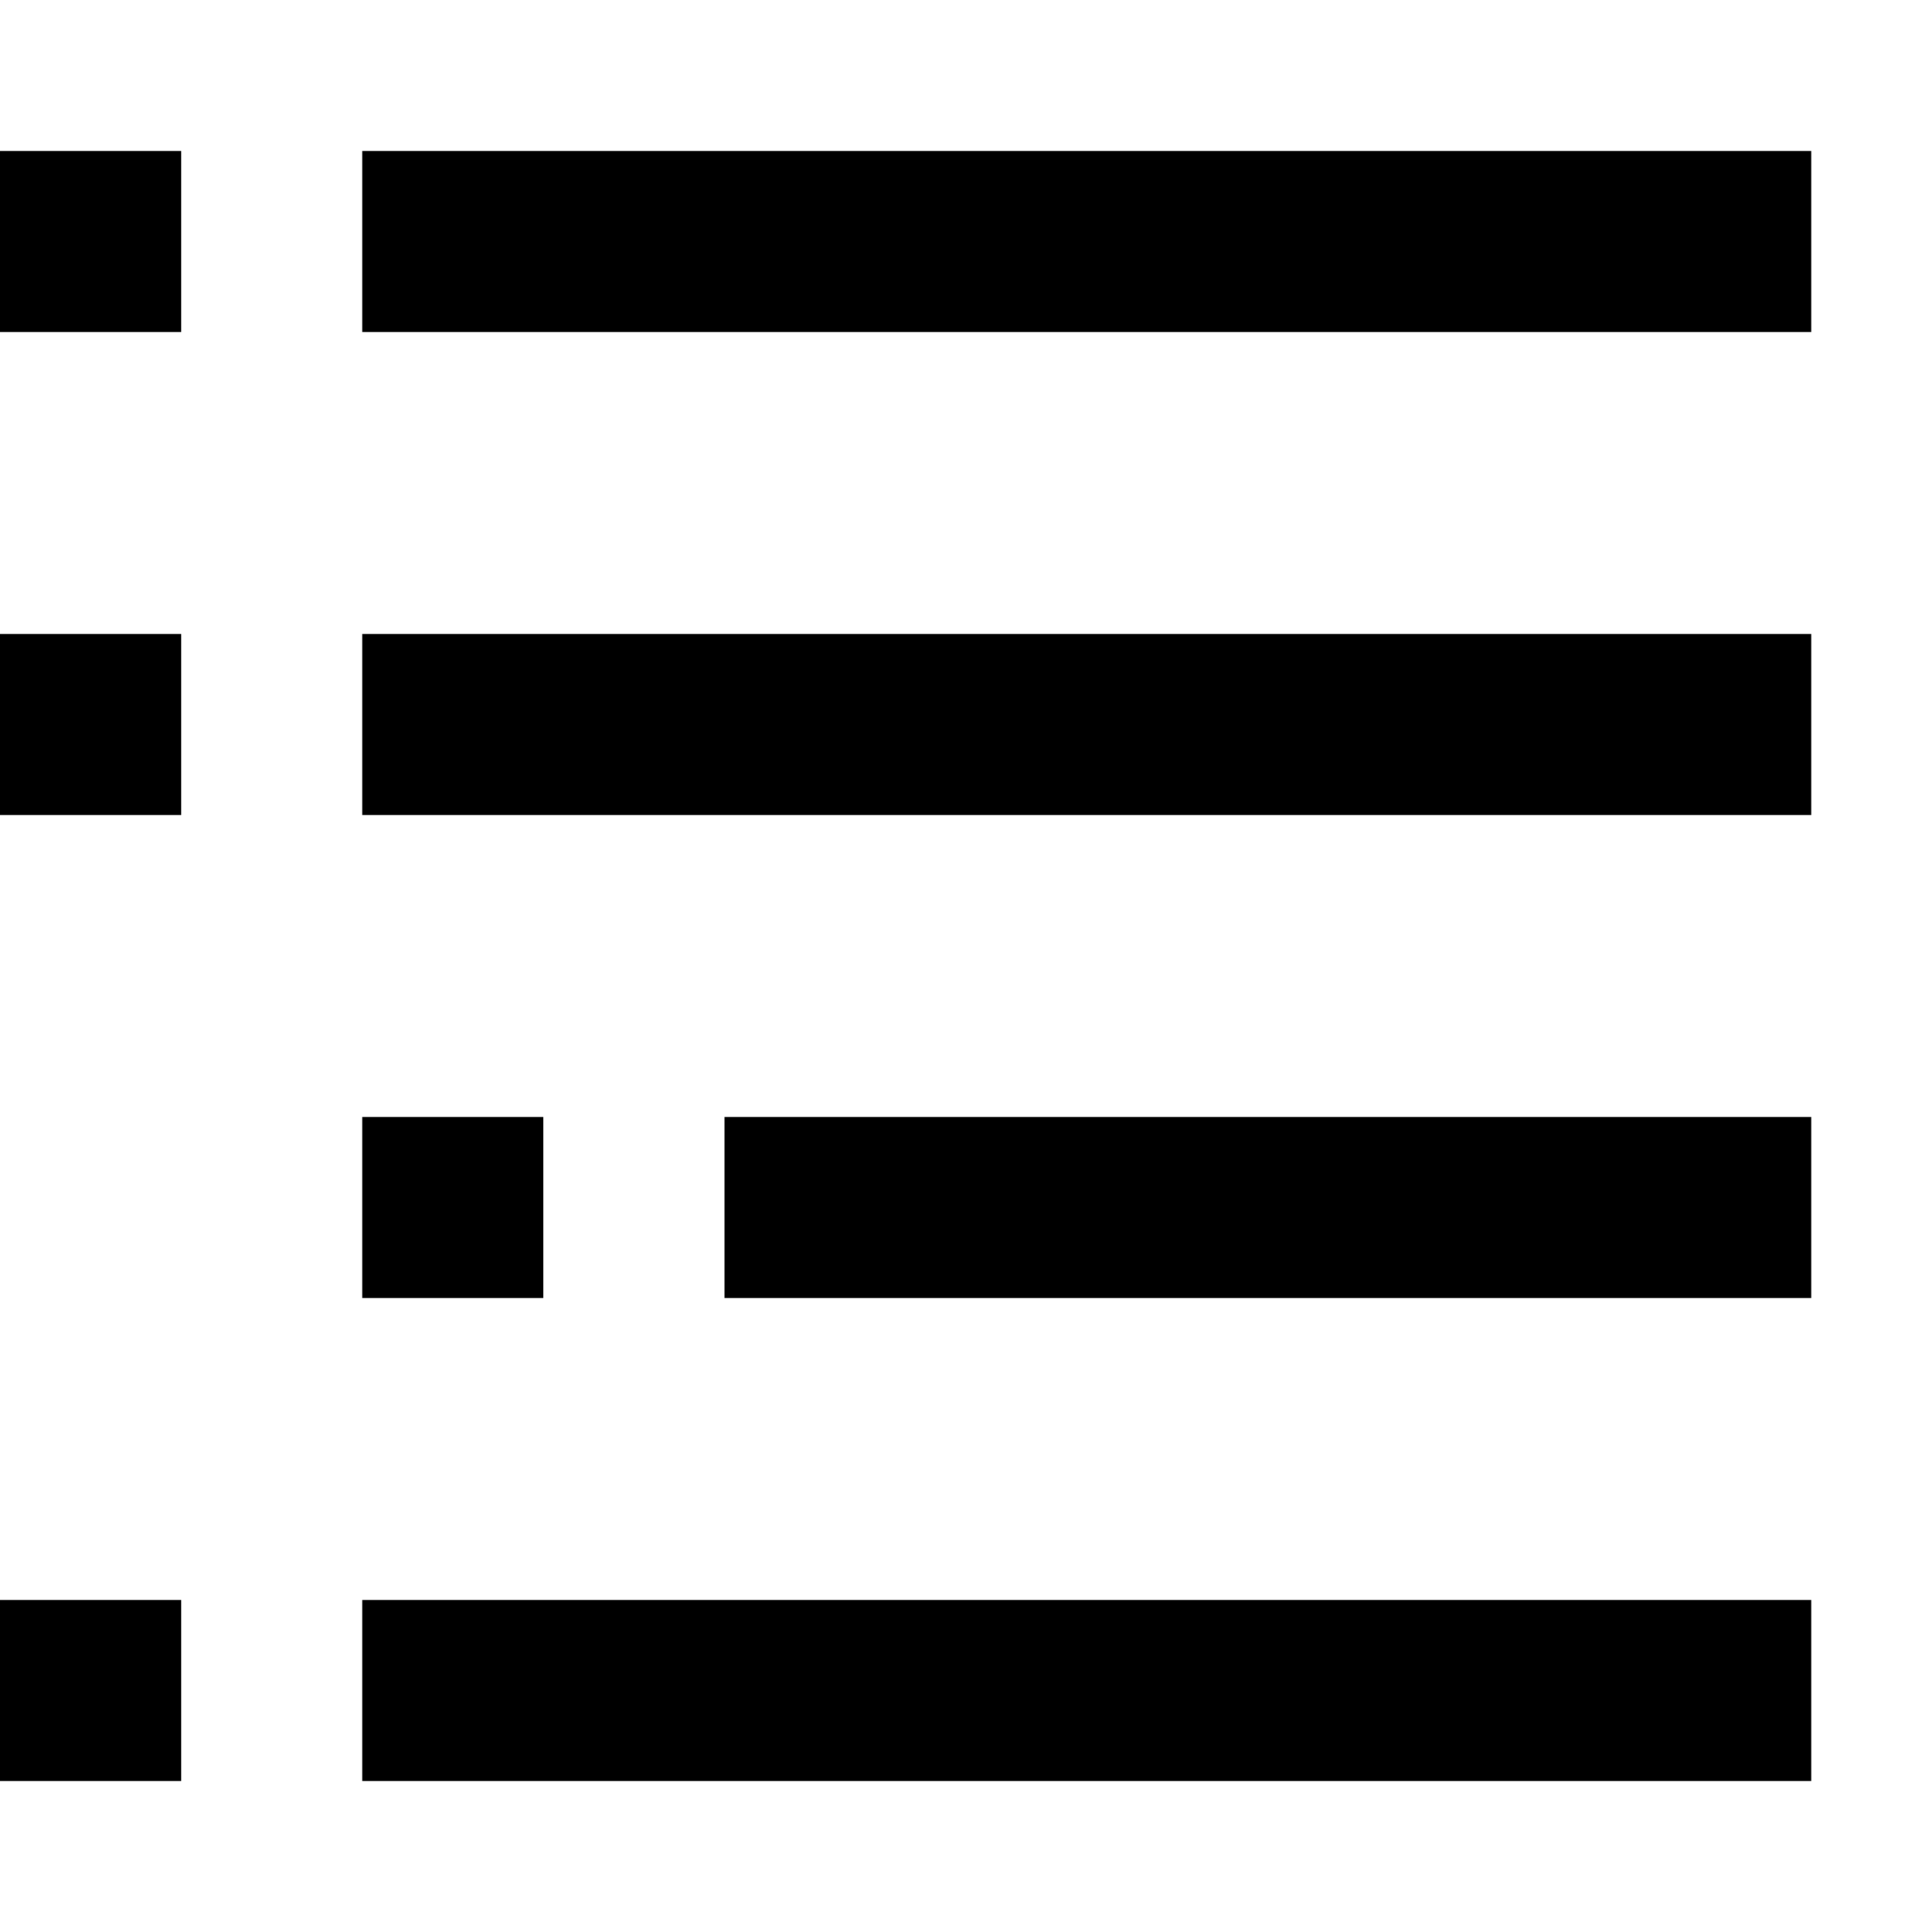
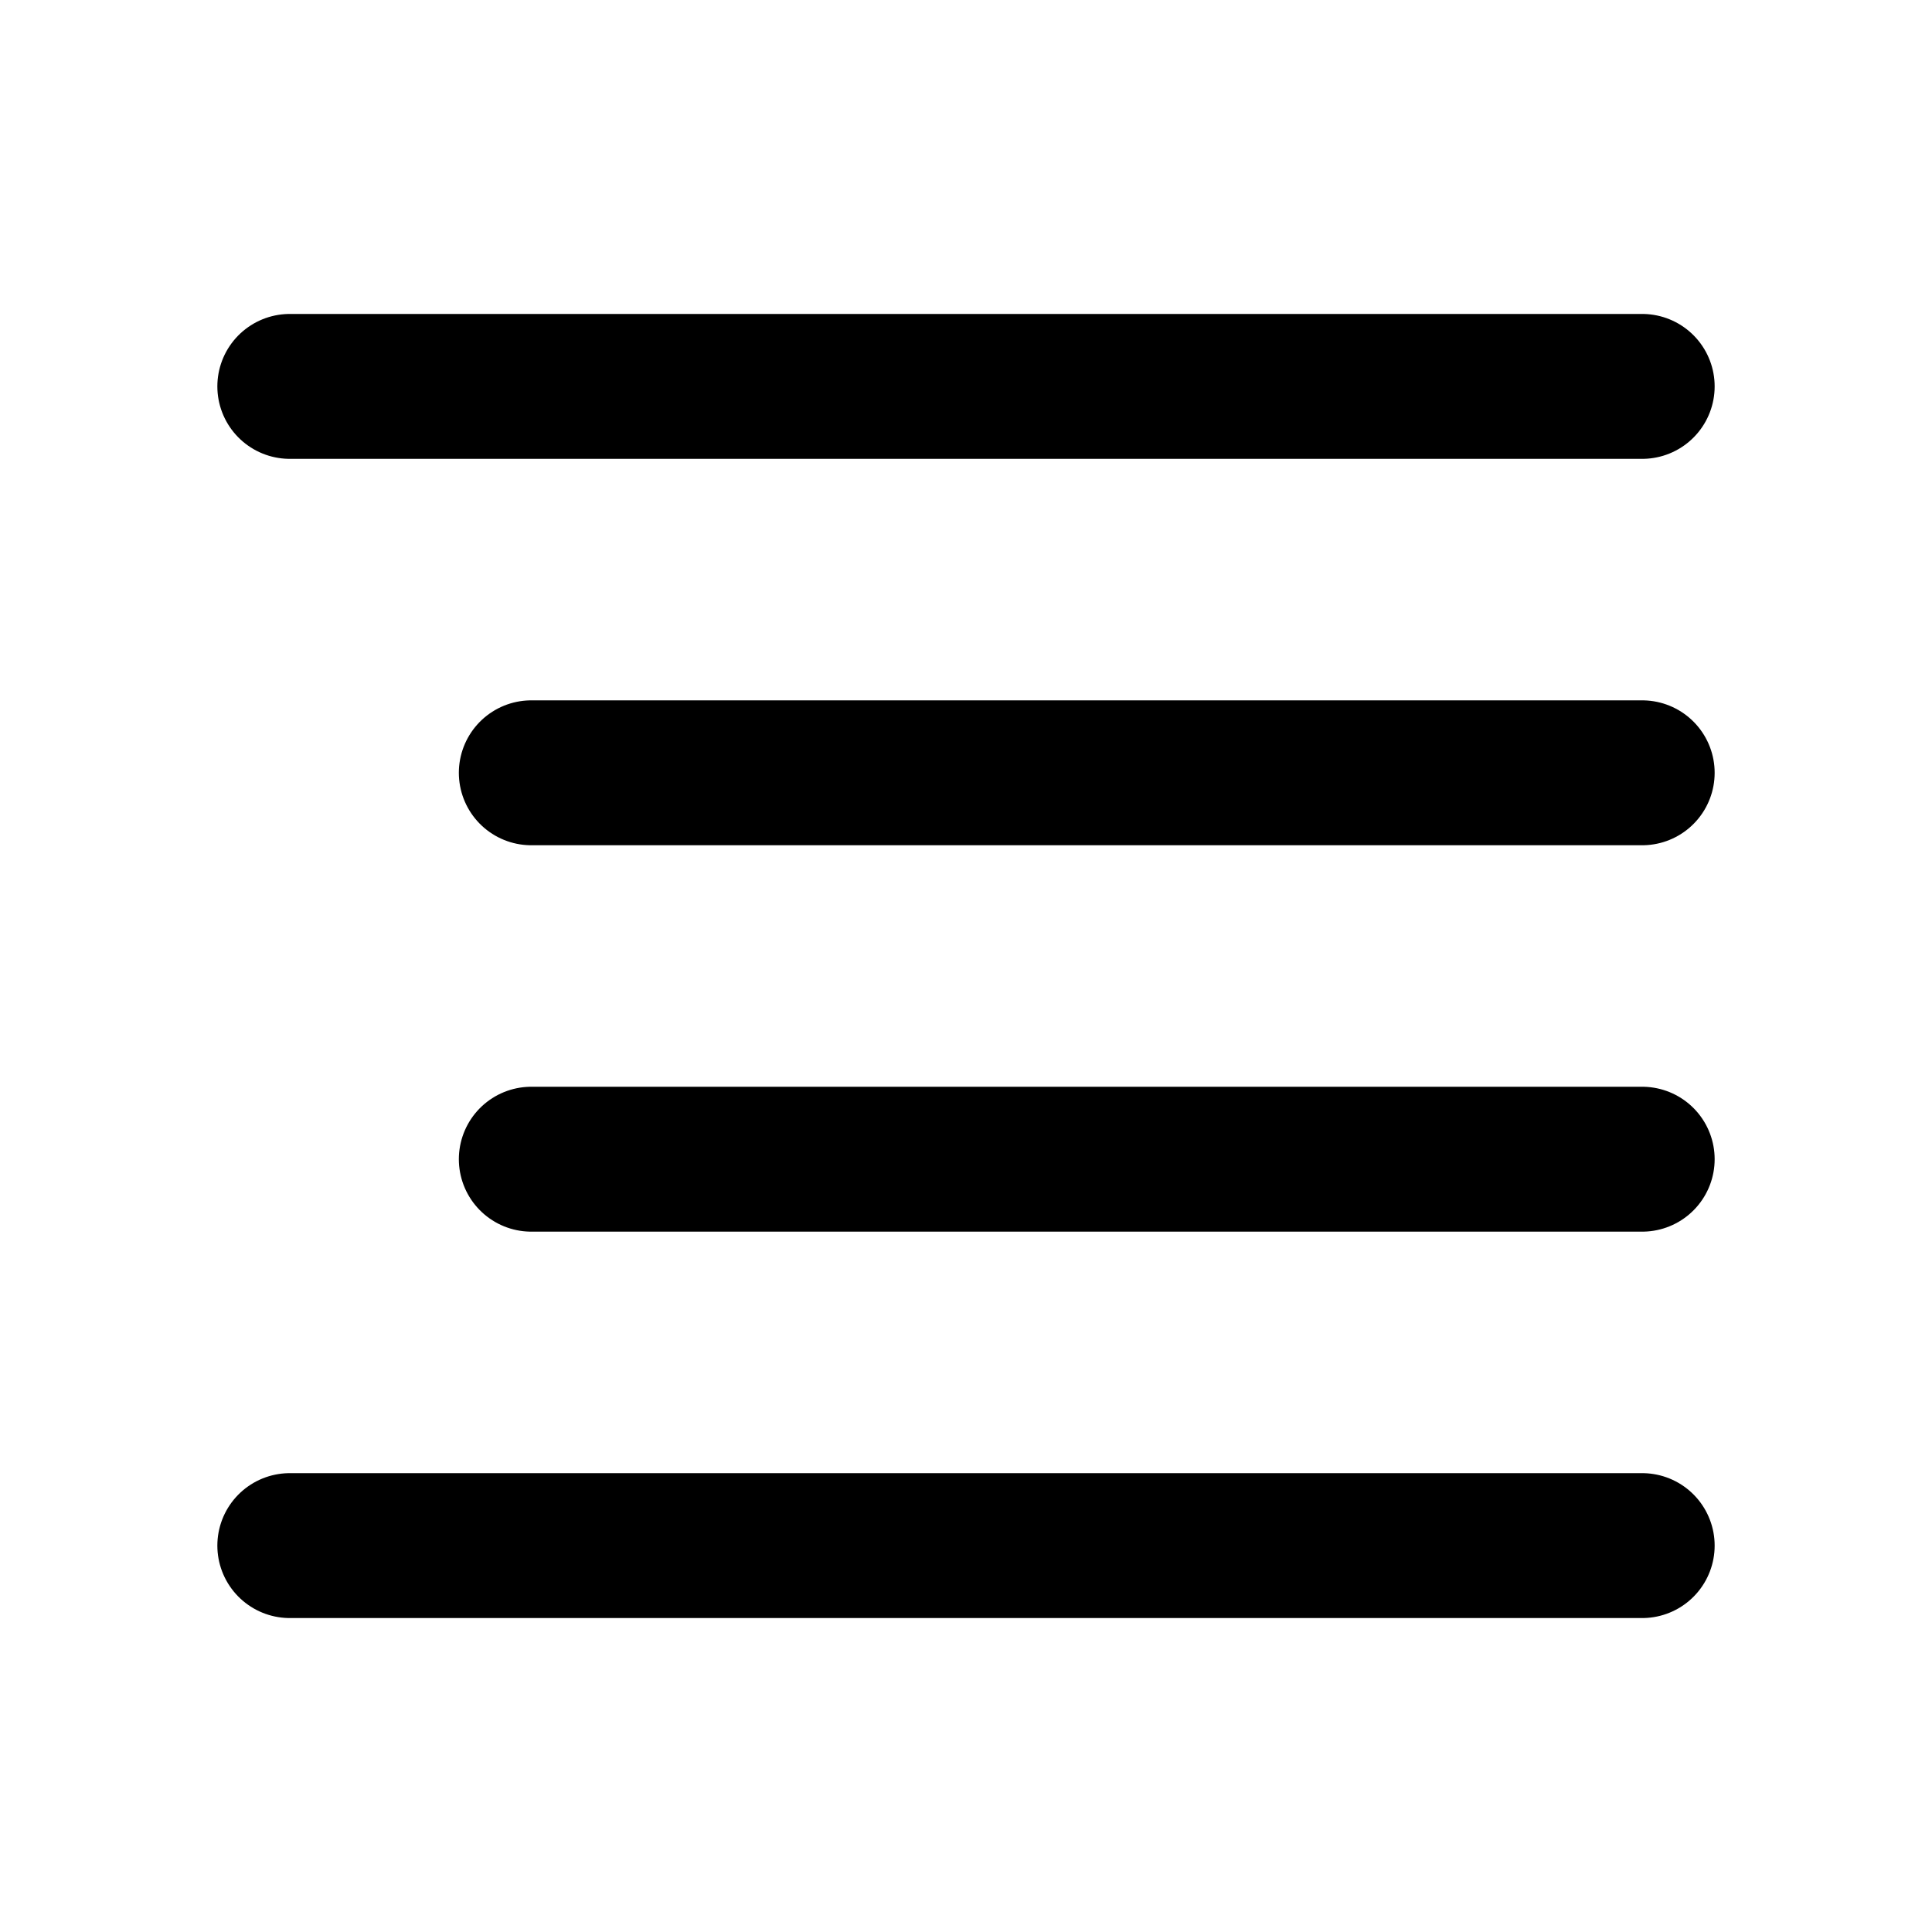
- <svg xmlns="http://www.w3.org/2000/svg" width="16" height="16" viewBox="0 0 16 16" fill="none">
-   <path d="M3 1.25H15V2.75H3V1.25ZM15 5.25H3V6.75H15V5.25ZM15 13.25H3V14.75H15V13.25ZM15 9.25H6V10.75H15V9.25ZM0 5.25H1.5V6.75H0V5.25ZM1.5 13.25H0V14.75H1.5V13.25ZM0 1.25H1.5V2.75H0V1.25ZM4.5 9.25H3V10.75H4.5V9.25Z" fill="black" />
+ <svg xmlns="http://www.w3.org/2000/svg" viewBox="0 0 20 20" fill="none" stroke="currentColor" stroke-width="1.5" stroke-linecap="round" stroke-linejoin="round">
+   <line x1="3" y1="4" x2="17" y2="4" />
+   <line x1="5.5" y1="8" x2="17" y2="8" />
+   <line x1="5.5" y1="12" x2="17" y2="12" />
+   <line x1="3" y1="16" x2="17" y2="16" />
</svg>
